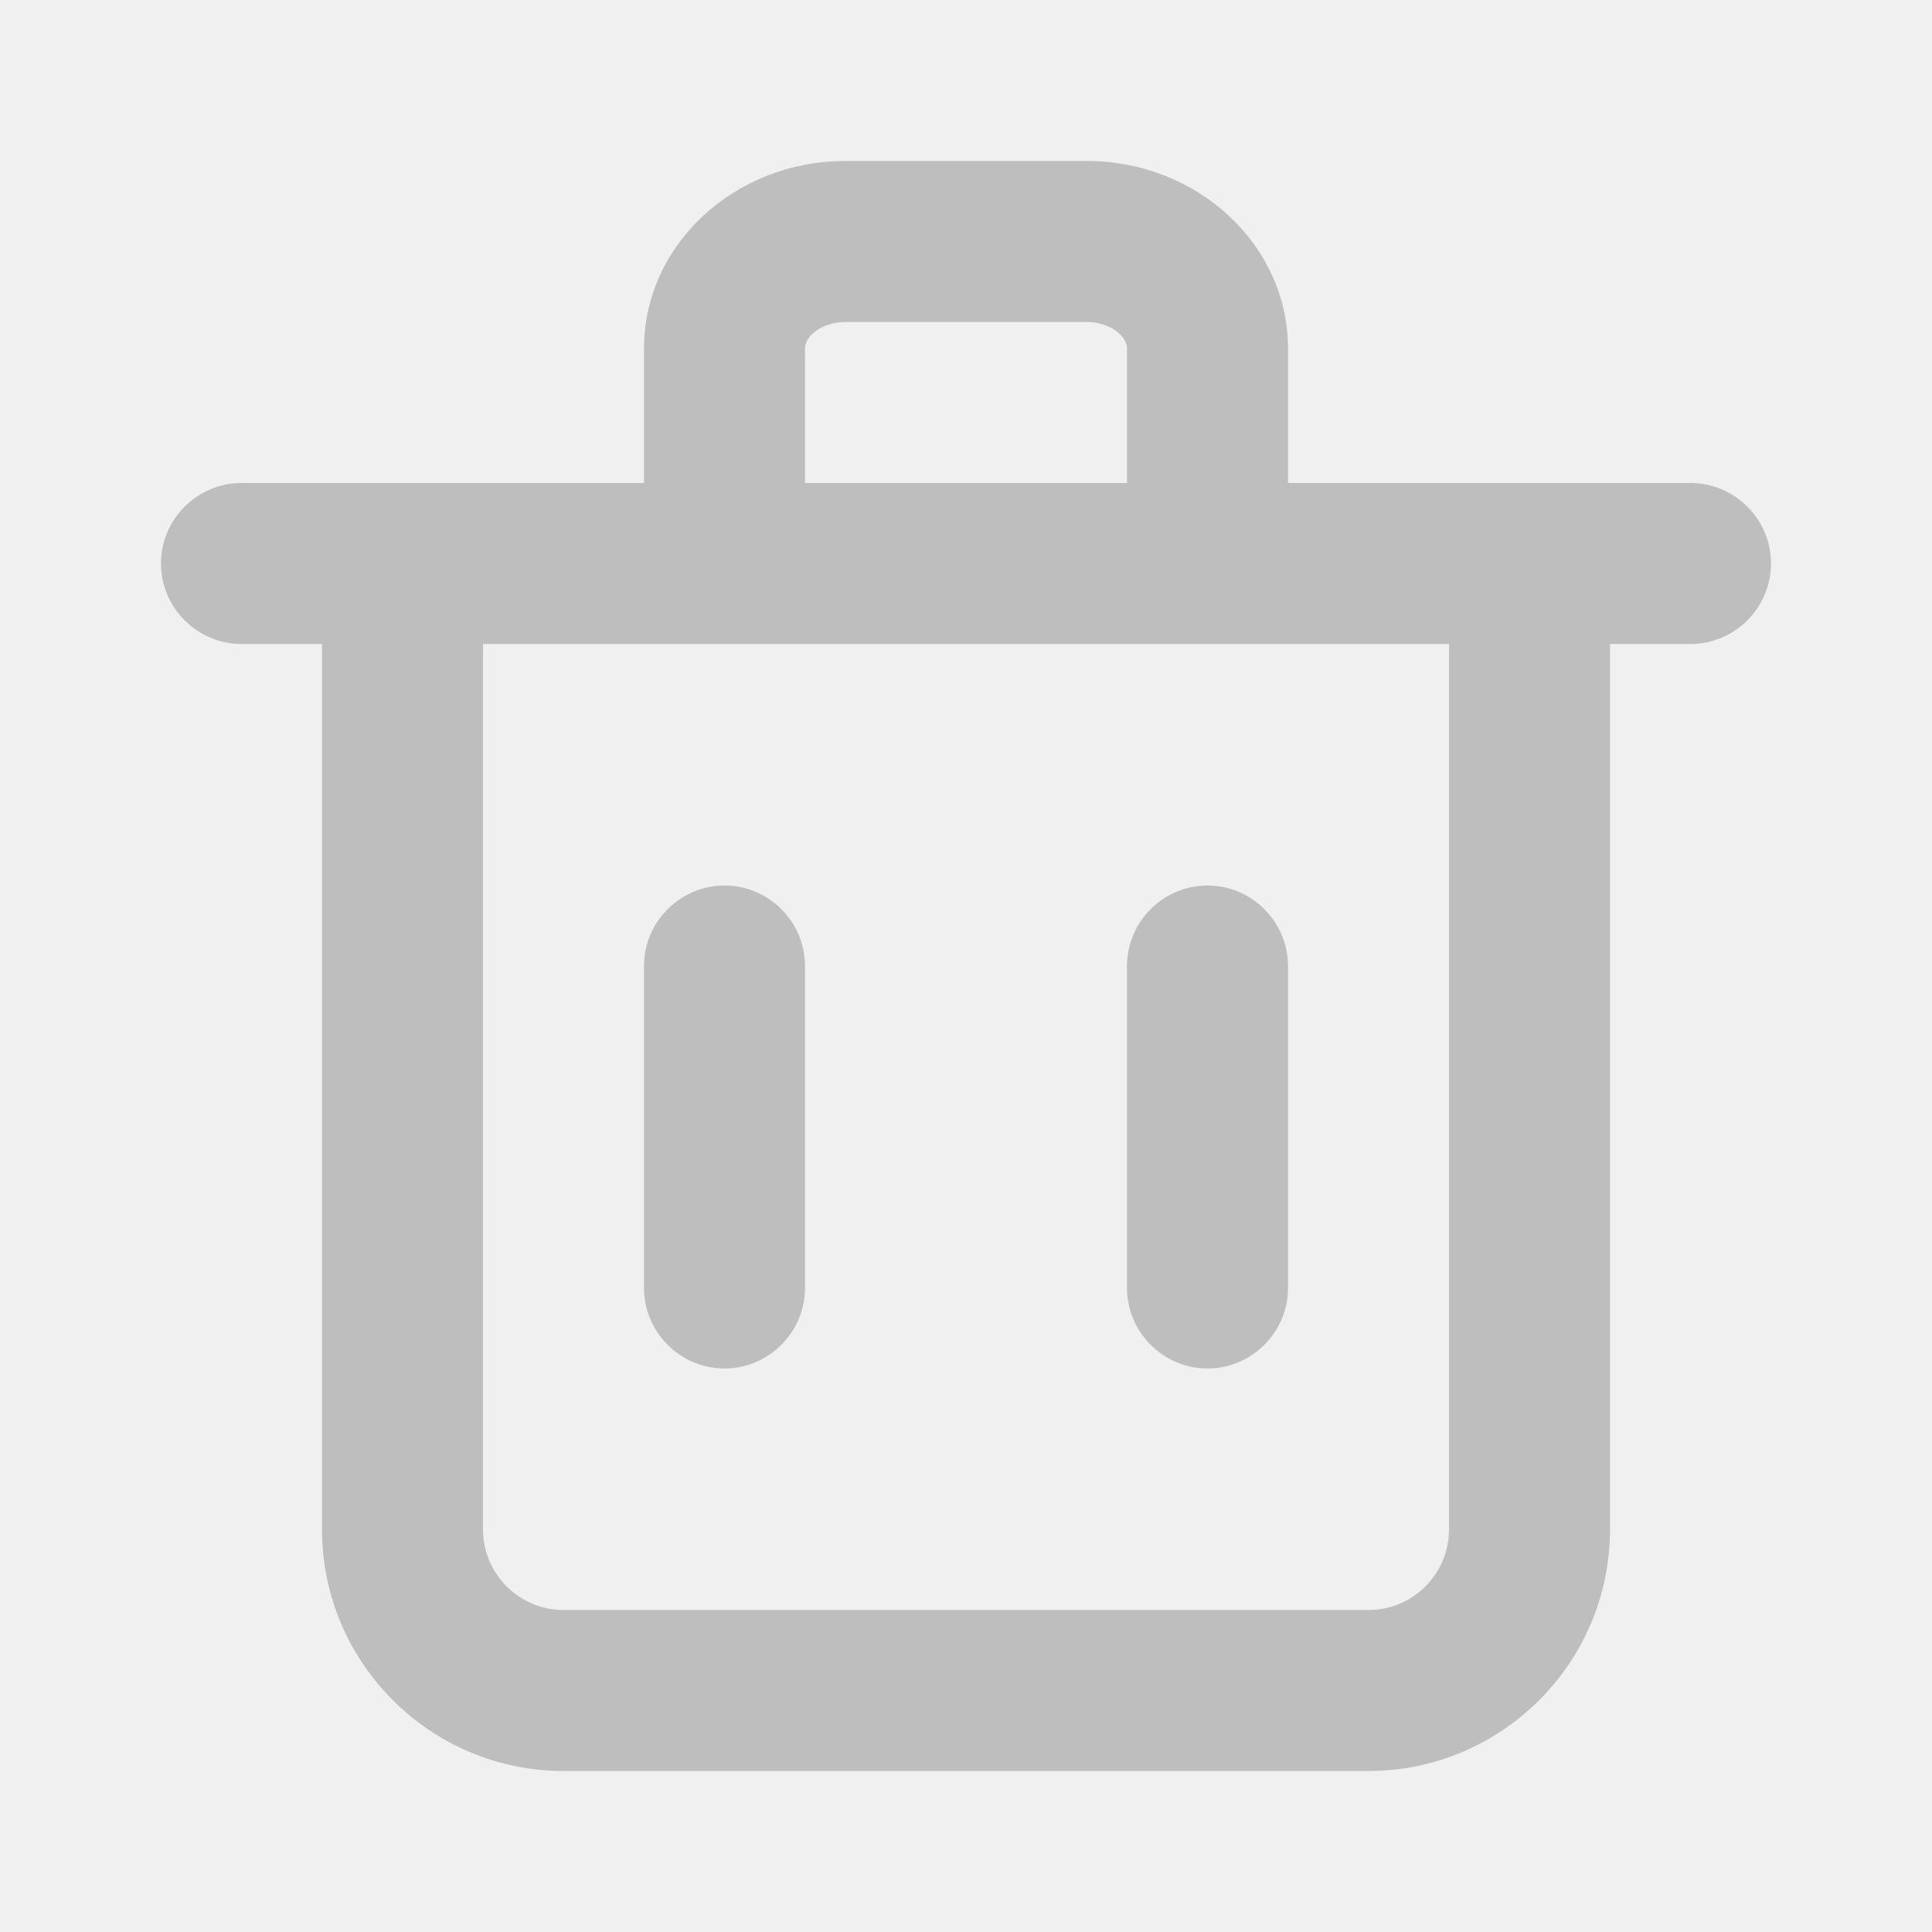
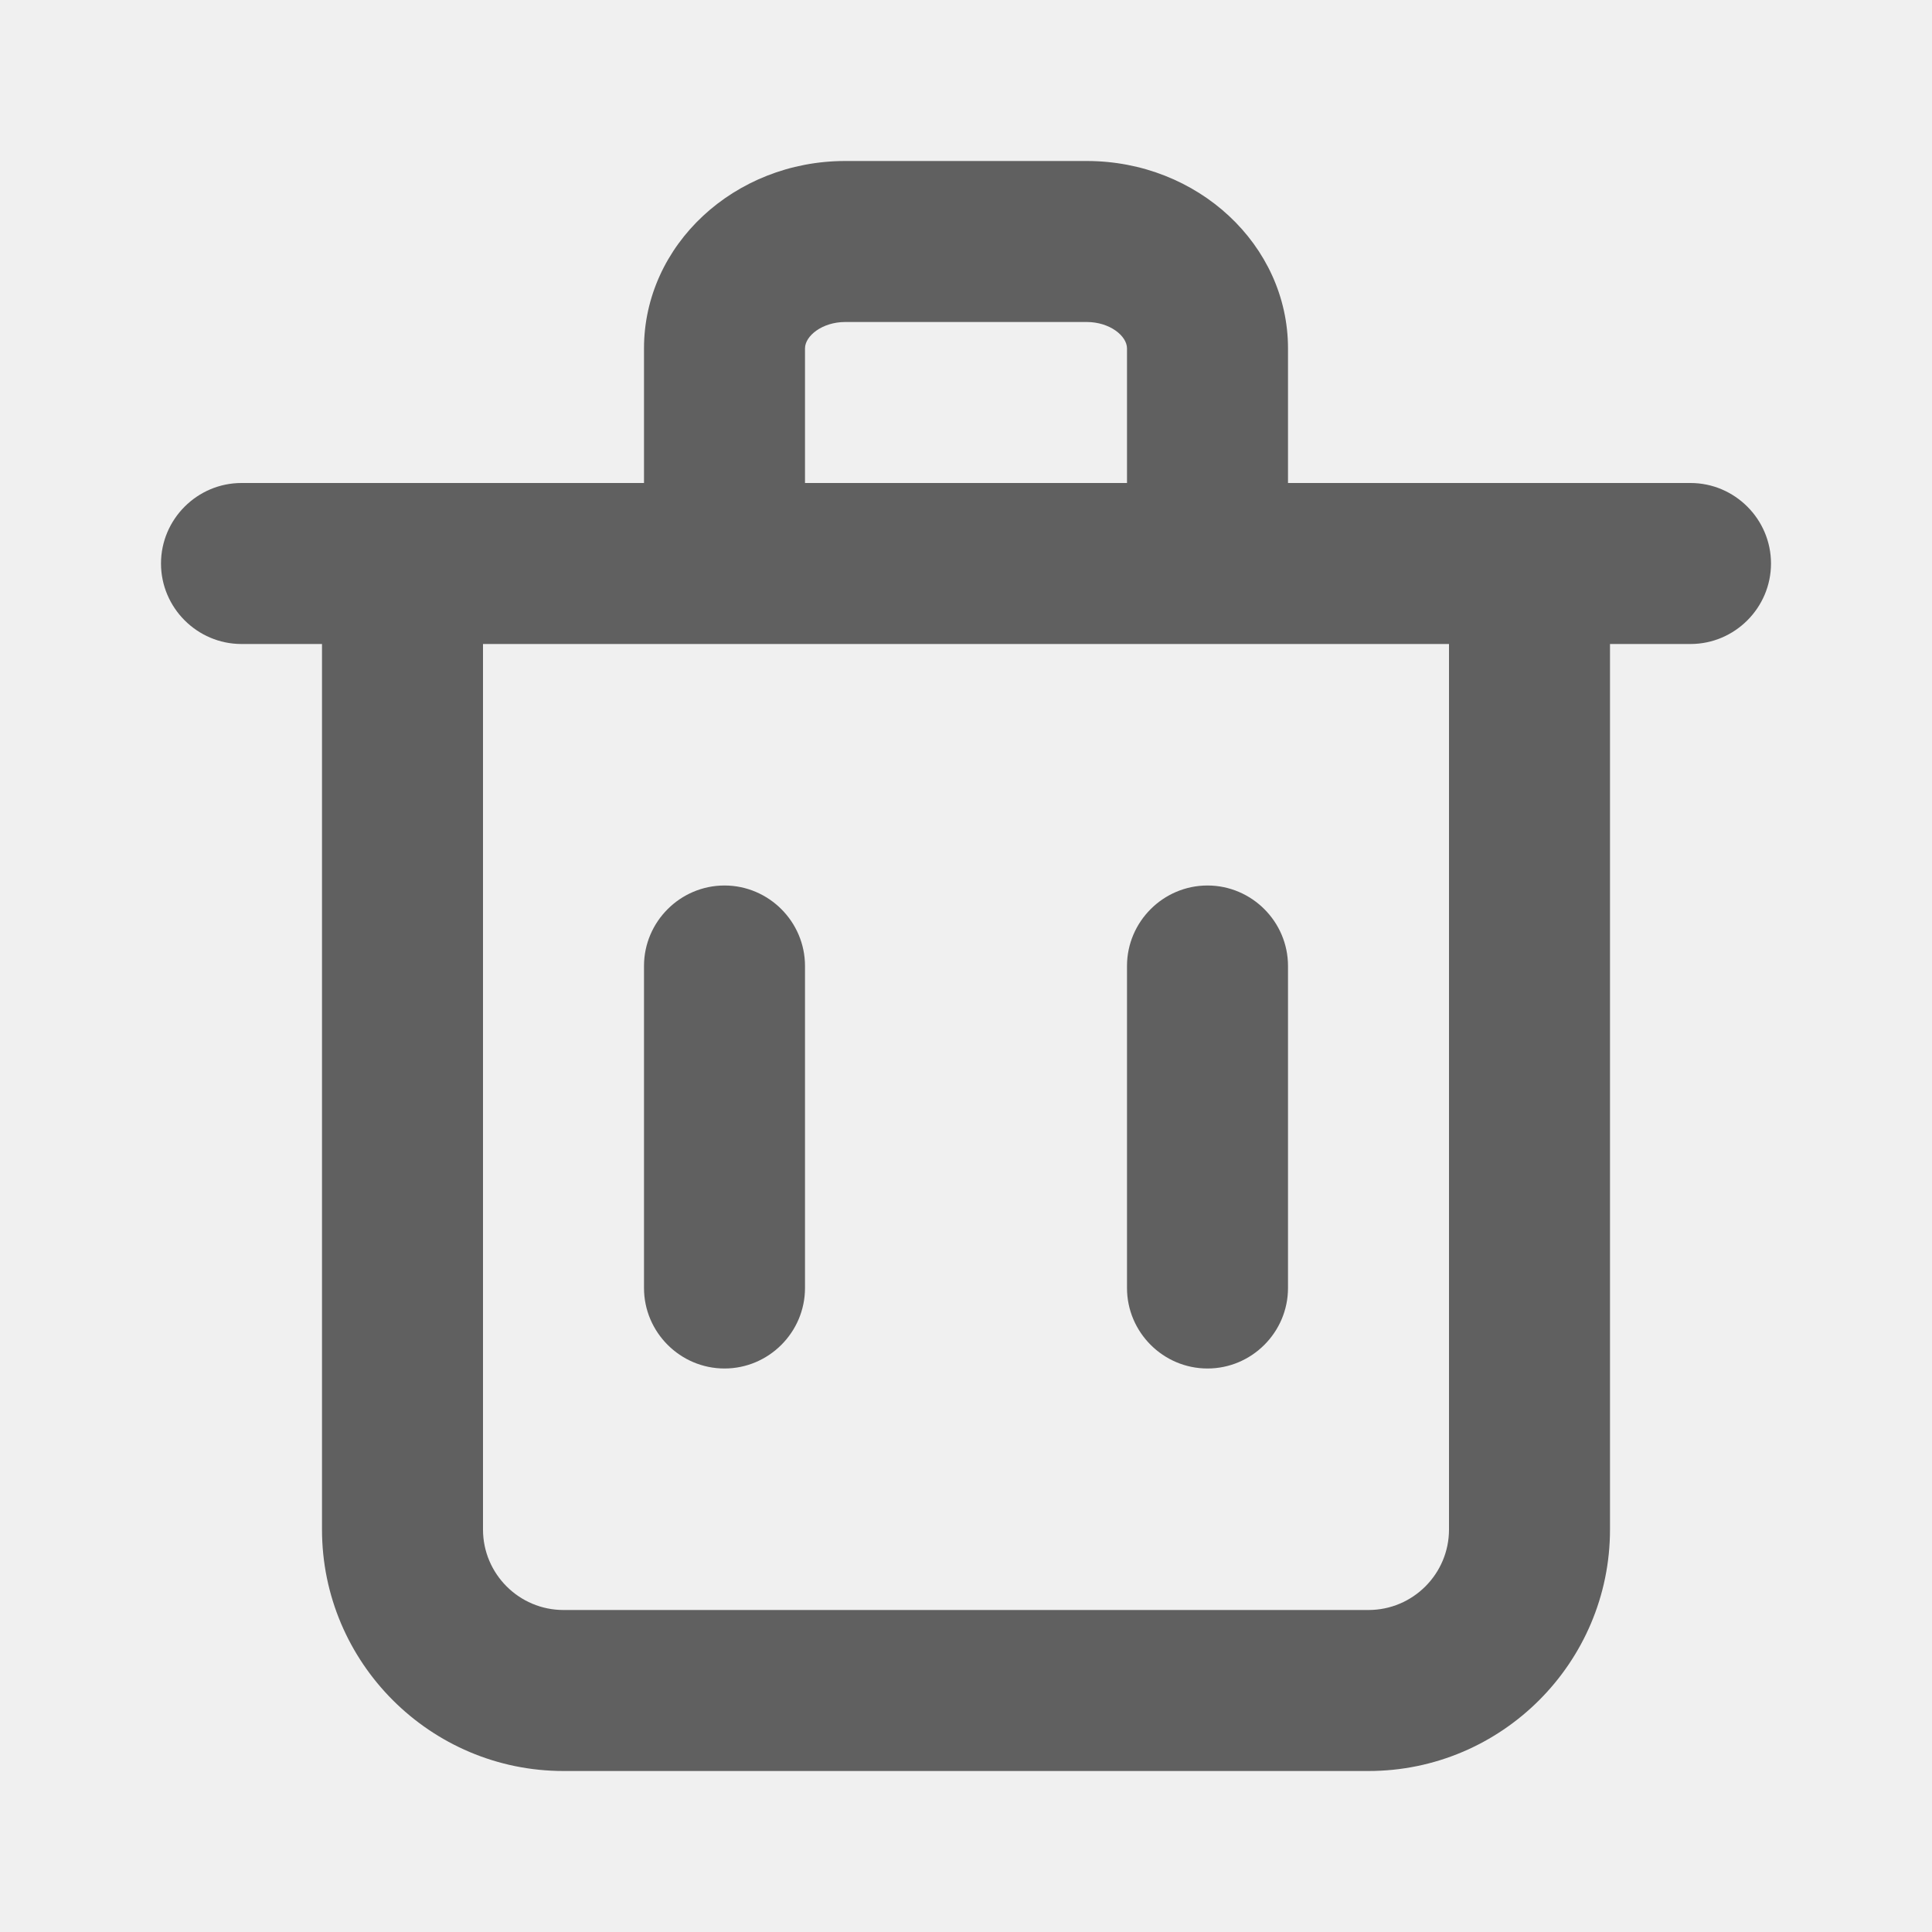
<svg xmlns="http://www.w3.org/2000/svg" width="24" height="24" viewBox="0 0 24 24" fill="none">
  <g id="Icon/Outline/trash-2" opacity="0.6">
-     <path id="Mask" fill-rule="evenodd" clip-rule="evenodd" d="M10 16C10 16.55 9.55 17 9 17C8.45 17 8 16.55 8 16V12C8 11.45 8.45 11 9 11C9.55 11 10 11.45 10 12V16ZM16 16C16 16.55 15.55 17 15 17C14.45 17 14 16.55 14 16V12C14 11.45 14.45 11 15 11C15.55 11 16 11.45 16 12V16ZM18 19C18 19.551 17.552 20 17 20H7C6.448 20 6 19.551 6 19V8H18V19ZM10 4.328C10 4.173 10.214 4 10.5 4H13.5C13.786 4 14 4.173 14 4.328V6H10V4.328ZM21 6H20H16V4.328C16 3.044 14.879 2 13.5 2H10.5C9.121 2 8 3.044 8 4.328V6H4H3C2.45 6 2 6.45 2 7C2 7.55 2.45 8 3 8H4V19C4 20.654 5.346 22 7 22H17C18.654 22 20 20.654 20 19V8H21C21.55 8 22 7.55 22 7C22 6.45 21.55 6 21 6Z" fill="#9D9D9D" />
+     <path id="Mask" fill-rule="evenodd" clip-rule="evenodd" d="M10 16C10 16.55 9.55 17 9 17C8.45 17 8 16.55 8 16V12C8 11.45 8.45 11 9 11C9.55 11 10 11.45 10 12V16ZM16 16C16 16.55 15.55 17 15 17C14.45 17 14 16.55 14 16V12C14 11.45 14.45 11 15 11C15.55 11 16 11.45 16 12V16ZM18 19C18 19.551 17.552 20 17 20H7C6.448 20 6 19.551 6 19V8H18V19ZM10 4.328C10 4.173 10.214 4 10.5 4H13.5C13.786 4 14 4.173 14 4.328V6H10V4.328ZM21 6H20H16V4.328C16 3.044 14.879 2 13.5 2H10.5C9.121 2 8 3.044 8 4.328V6H4H3C2.45 6 2 6.45 2 7C2 7.55 2.45 8 3 8H4V19C4 20.654 5.346 22 7 22H17C18.654 22 20 20.654 20 19V8H21C21.55 8 22 7.55 22 7C22 6.45 21.55 6 21 6Z" fill="currentColor" />
    <mask id="mask0" mask-type="alpha" maskUnits="userSpaceOnUse" x="2" y="2" width="20" height="20">
      <path id="Mask_2" fill-rule="evenodd" clip-rule="evenodd" d="M10 16C10 16.55 9.55 17 9 17C8.45 17 8 16.55 8 16V12C8 11.45 8.45 11 9 11C9.55 11 10 11.45 10 12V16ZM16 16C16 16.55 15.55 17 15 17C14.45 17 14 16.55 14 16V12C14 11.45 14.45 11 15 11C15.55 11 16 11.45 16 12V16ZM18 19C18 19.551 17.552 20 17 20H7C6.448 20 6 19.551 6 19V8H18V19ZM10 4.328C10 4.173 10.214 4 10.5 4H13.5C13.786 4 14 4.173 14 4.328V6H10V4.328ZM21 6H20H16V4.328C16 3.044 14.879 2 13.5 2H10.5C9.121 2 8 3.044 8 4.328V6H4H3C2.45 6 2 6.45 2 7C2 7.55 2.45 8 3 8H4V19C4 20.654 5.346 22 7 22H17C18.654 22 20 20.654 20 19V8H21C21.55 8 22 7.55 22 7C22 6.45 21.55 6 21 6Z" fill="white" />
    </mask>
    <g mask="url(#mask0)">
</g>
  </g>
</svg>
